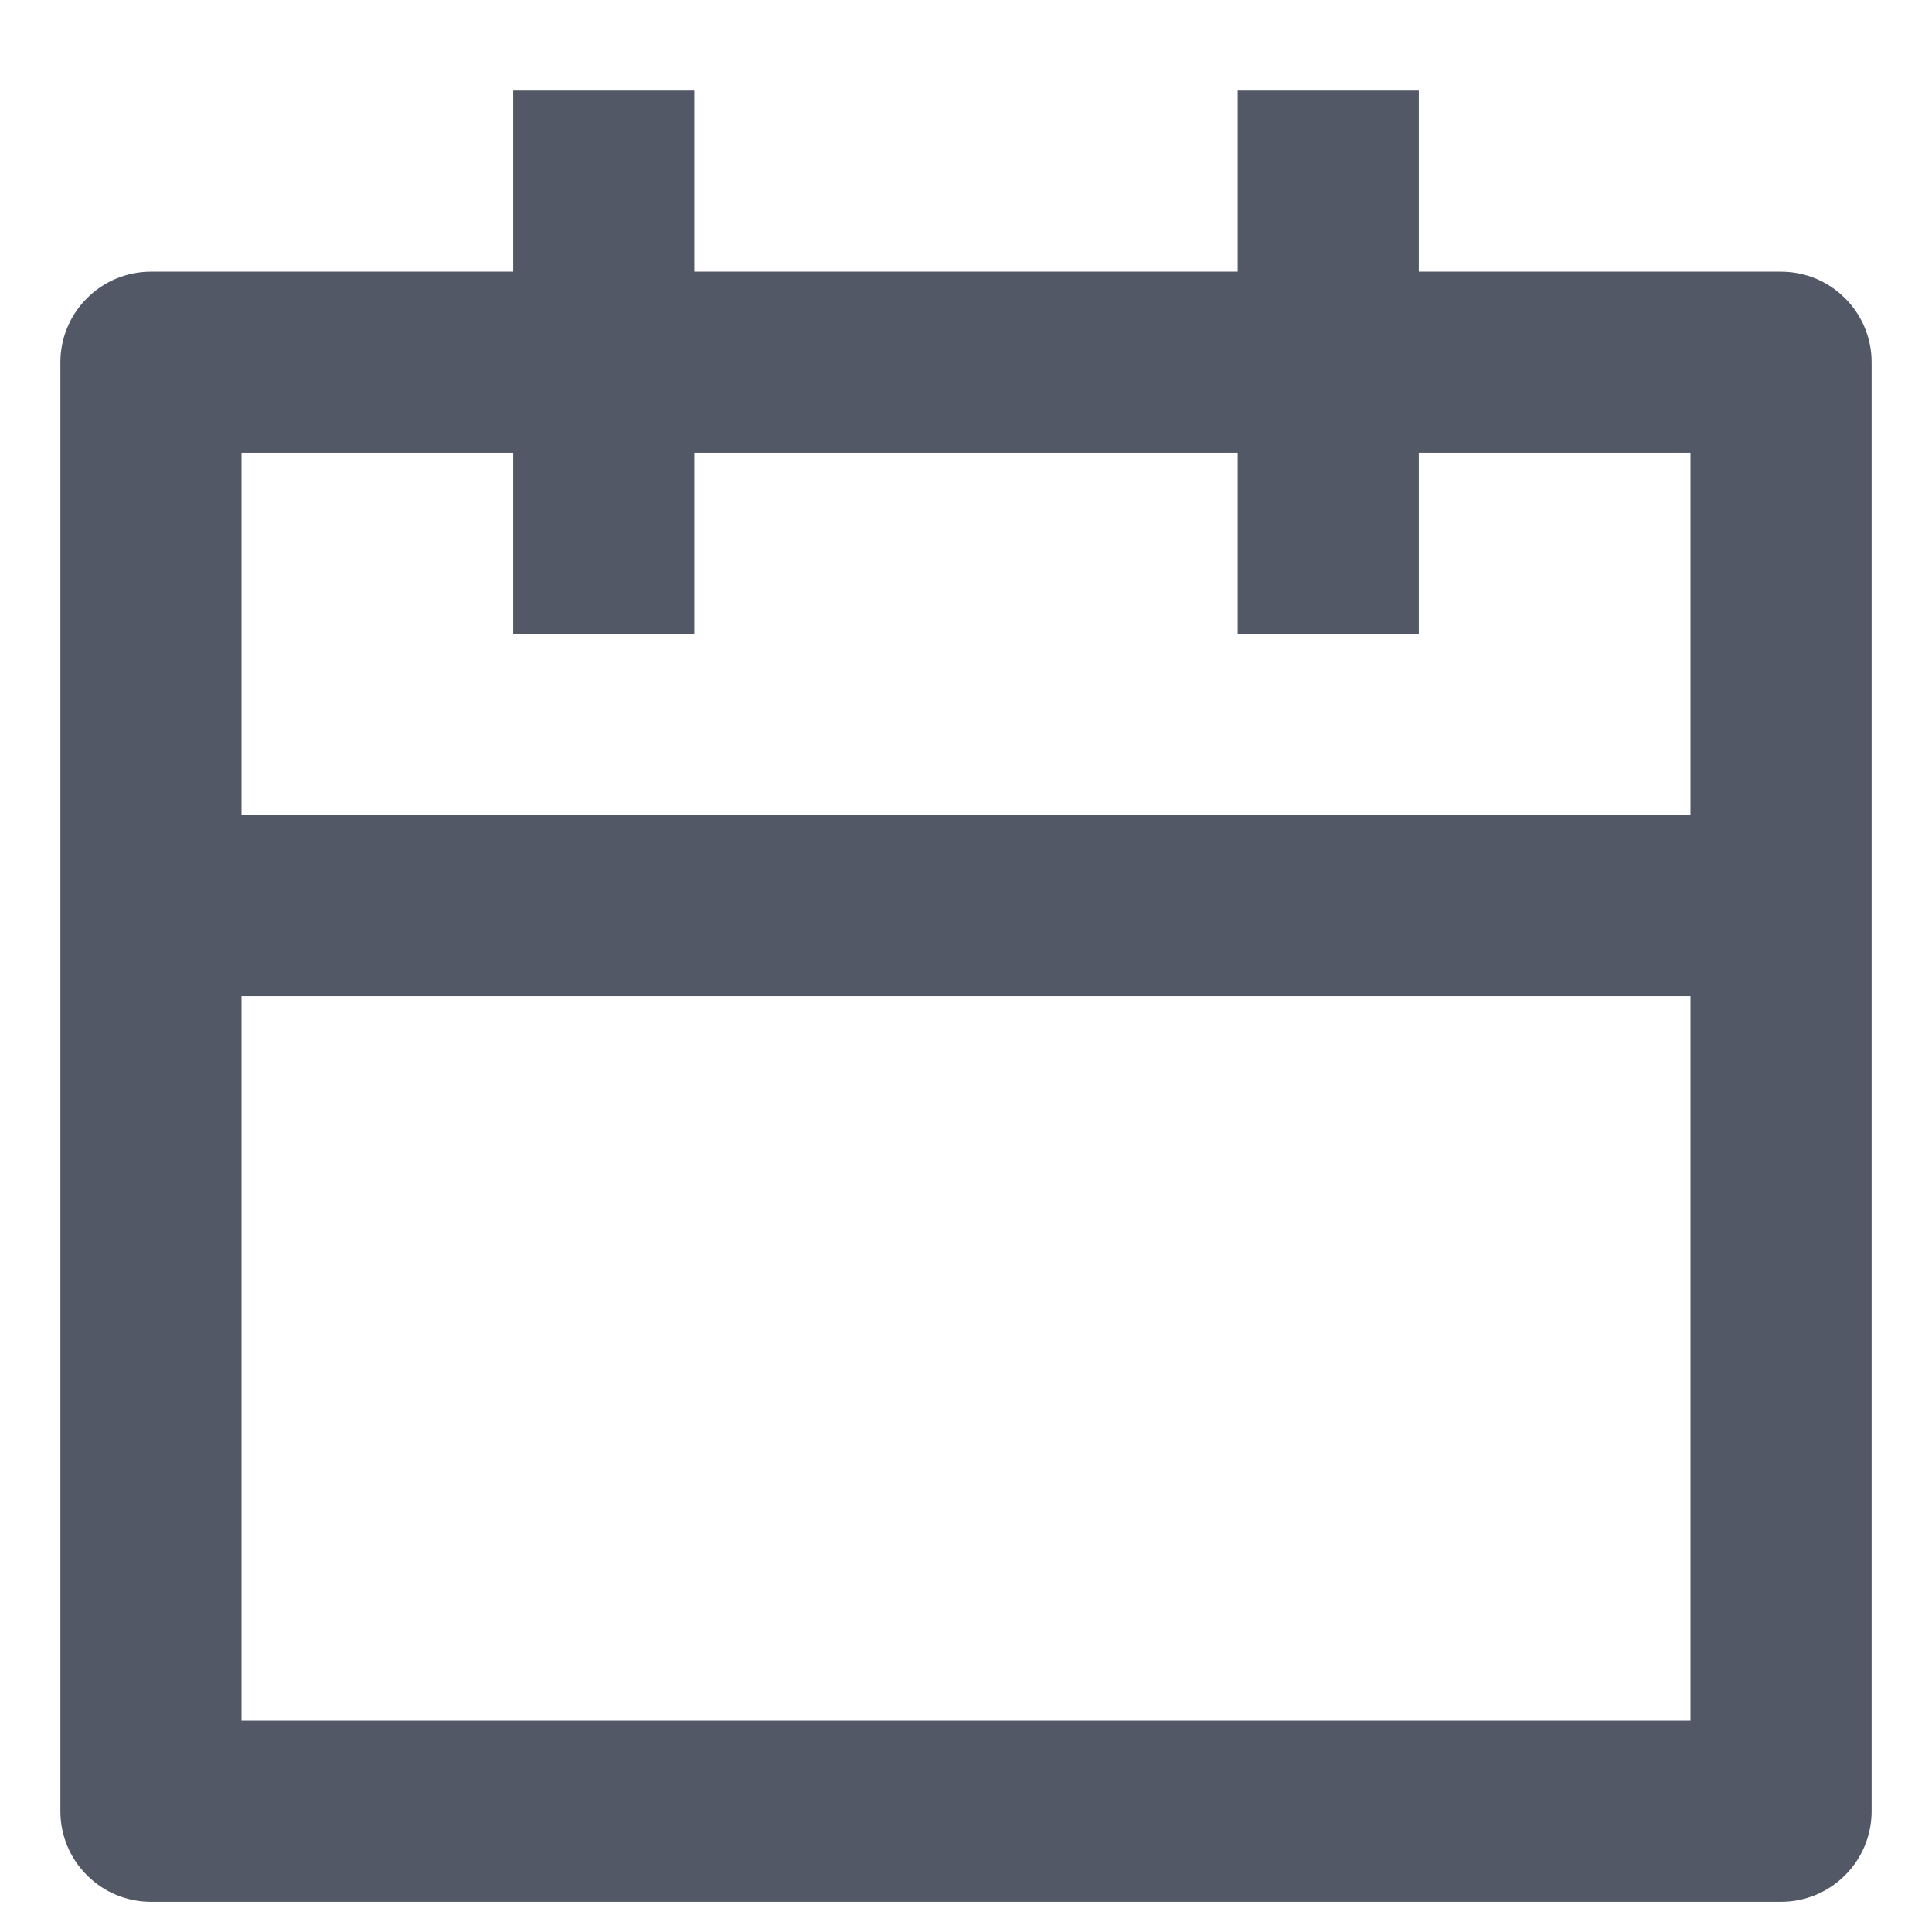
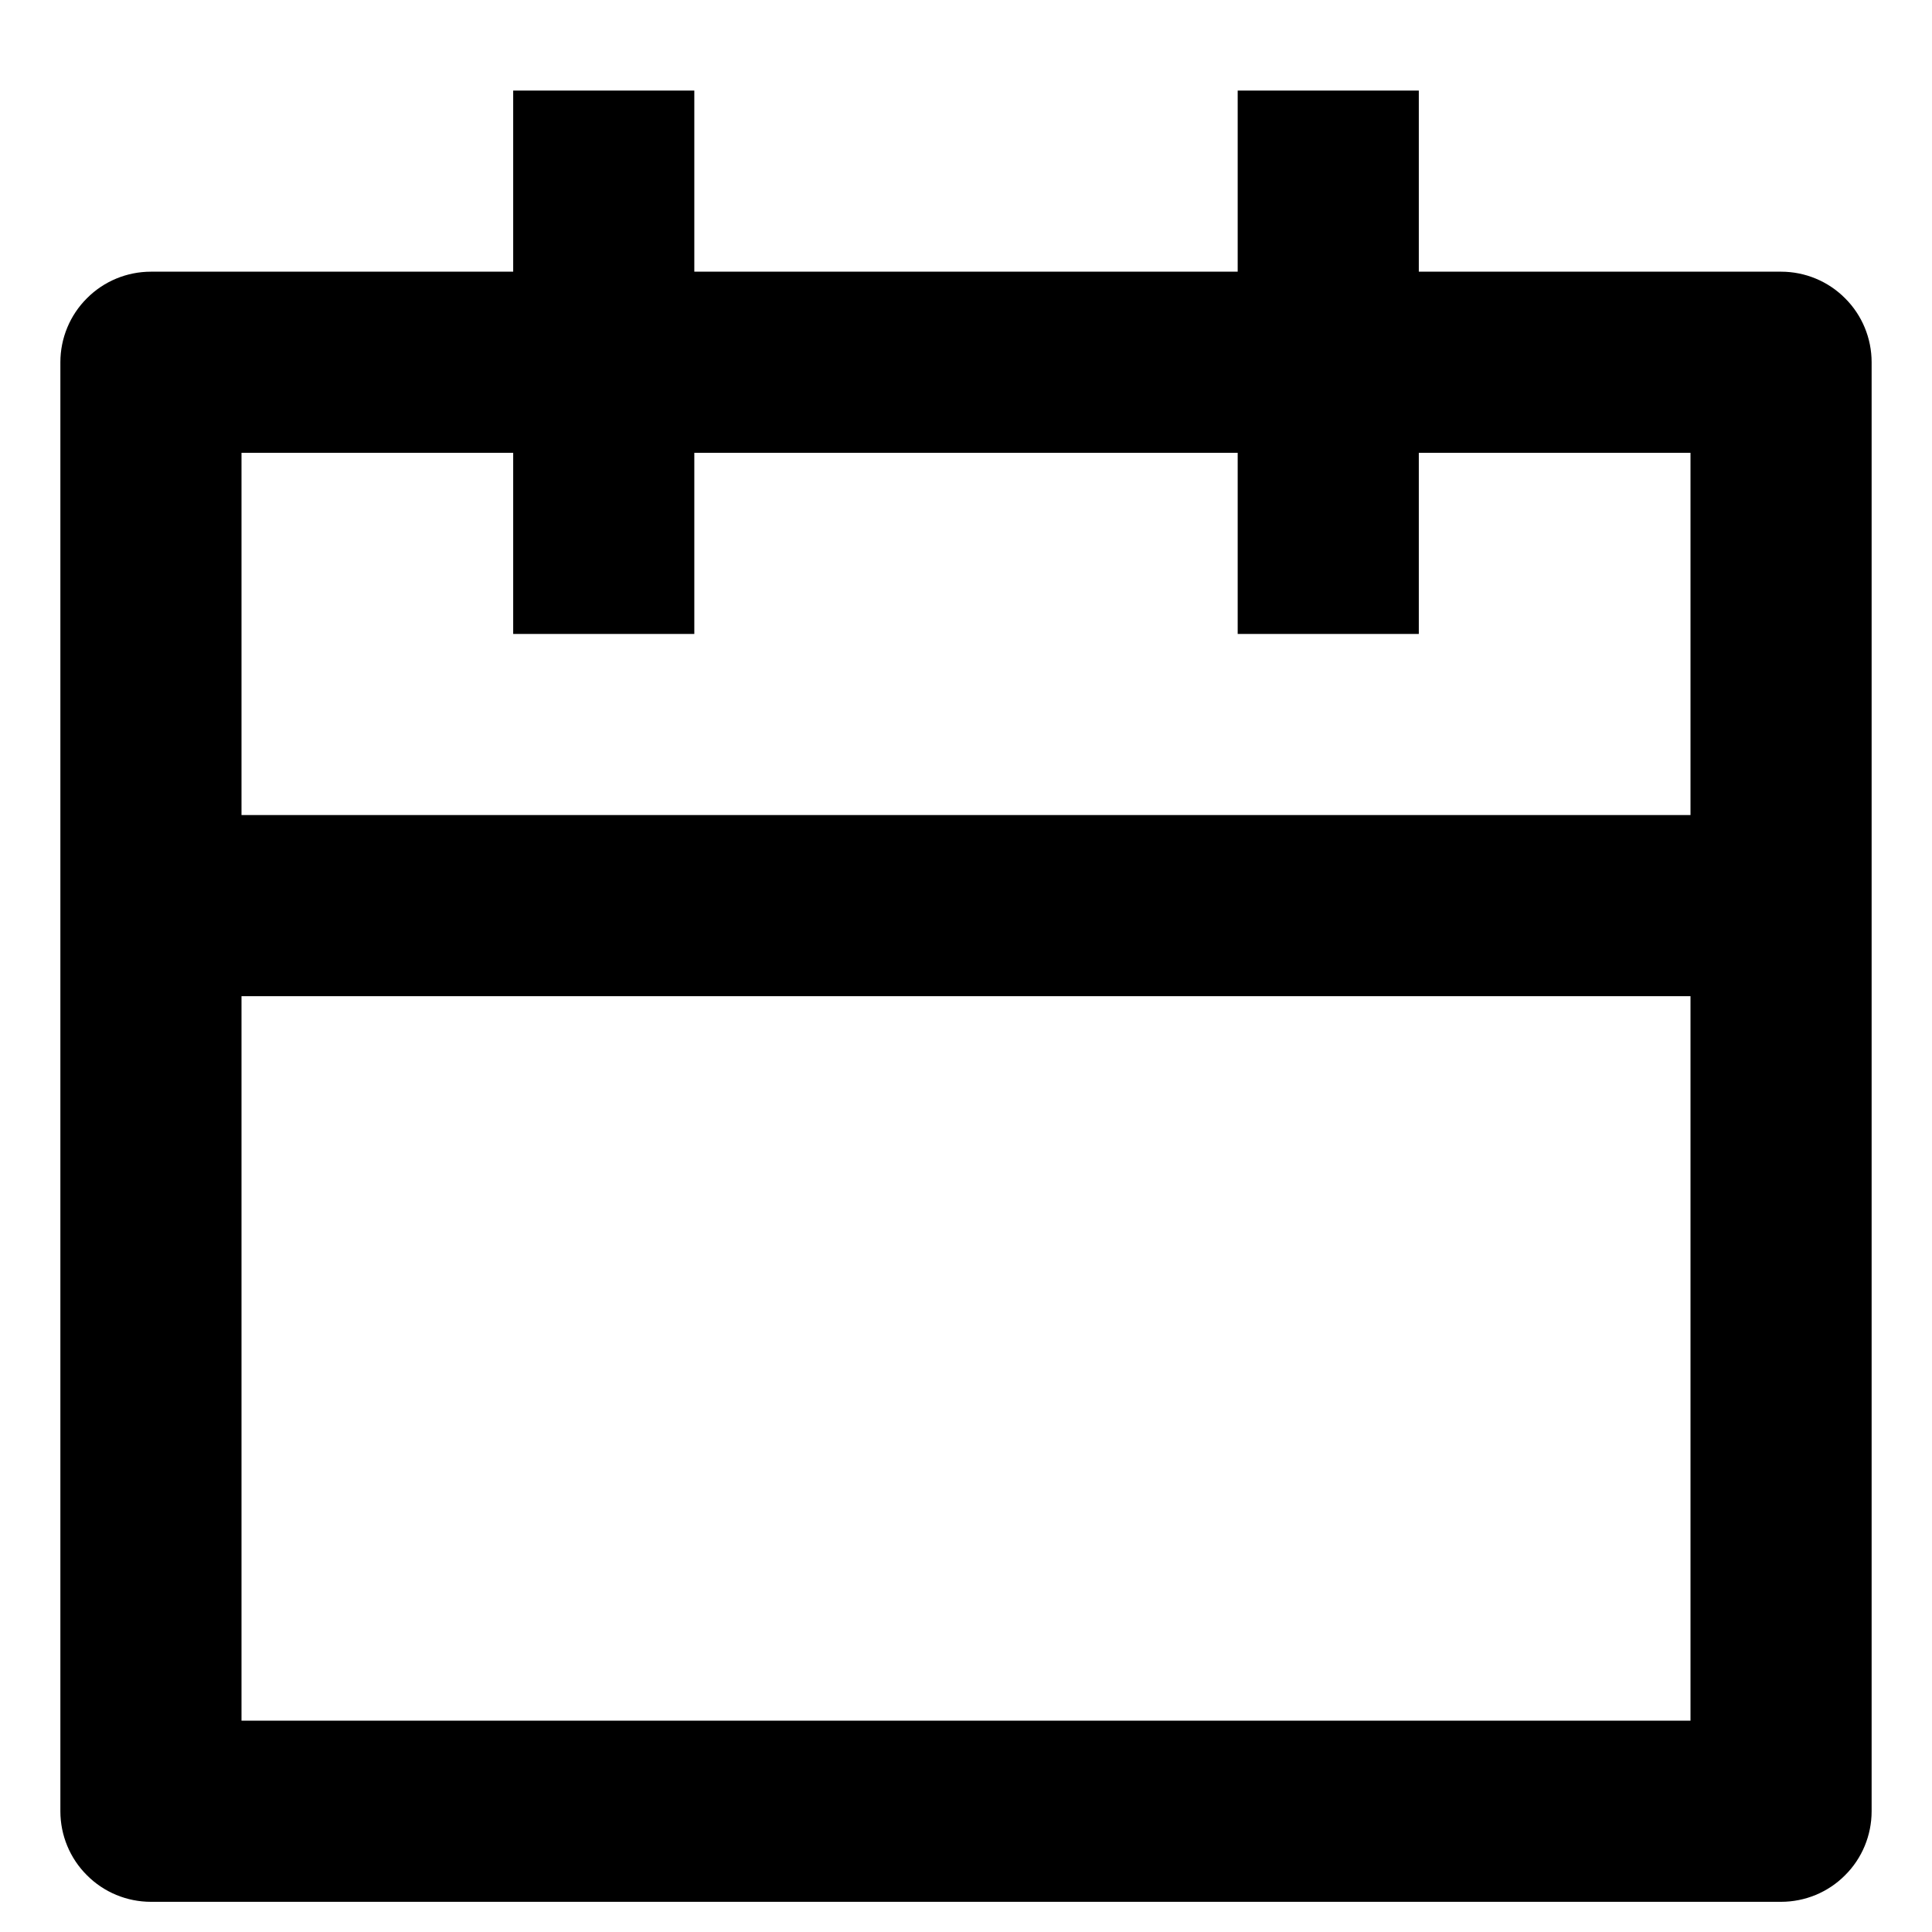
- <svg xmlns="http://www.w3.org/2000/svg" width="16" height="16" viewBox="0 0 16 16" fill="none">
-   <path d="M11.75 2.25H14.75C14.949 2.25 15.14 2.329 15.28 2.47C15.421 2.61 15.5 2.801 15.5 3V15C15.5 15.199 15.421 15.39 15.28 15.53C15.14 15.671 14.949 15.75 14.75 15.75H1.25C1.051 15.75 0.86 15.671 0.72 15.53C0.579 15.39 0.5 15.199 0.5 15V3C0.5 2.801 0.579 2.61 0.72 2.47C0.86 2.329 1.051 2.25 1.25 2.25H4.25V0.75H5.75V2.25H10.25V0.75H11.75V2.25ZM10.25 3.75H5.75V5.25H4.25V3.75H2V6.75H14V3.75H11.75V5.25H10.25V3.75ZM14 8.25H2V14.25H14V8.25Z" fill="#525866" />
+ <svg xmlns="http://www.w3.org/2000/svg" width="16" height="16" viewBox="0 0 16 16" fill="currentColor">
+   <path fill="currentColor" d="M11.75 2.25H14.75C14.949 2.25 15.14 2.329 15.28 2.47C15.421 2.61 15.5 2.801 15.5 3V15C15.5 15.199 15.421 15.39 15.28 15.53C15.14 15.671 14.949 15.75 14.75 15.75H1.25C1.051 15.75 0.86 15.671 0.72 15.53C0.579 15.39 0.5 15.199 0.5 15V3C0.5 2.801 0.579 2.61 0.72 2.47C0.86 2.329 1.051 2.25 1.25 2.25H4.25V0.75H5.75V2.25H10.25V0.75H11.75V2.25ZM10.25 3.75H5.75V5.25H4.25V3.75H2V6.75H14V3.75H11.75V5.25H10.25V3.75ZM14 8.25H2V14.25H14V8.25Z" />
</svg>
